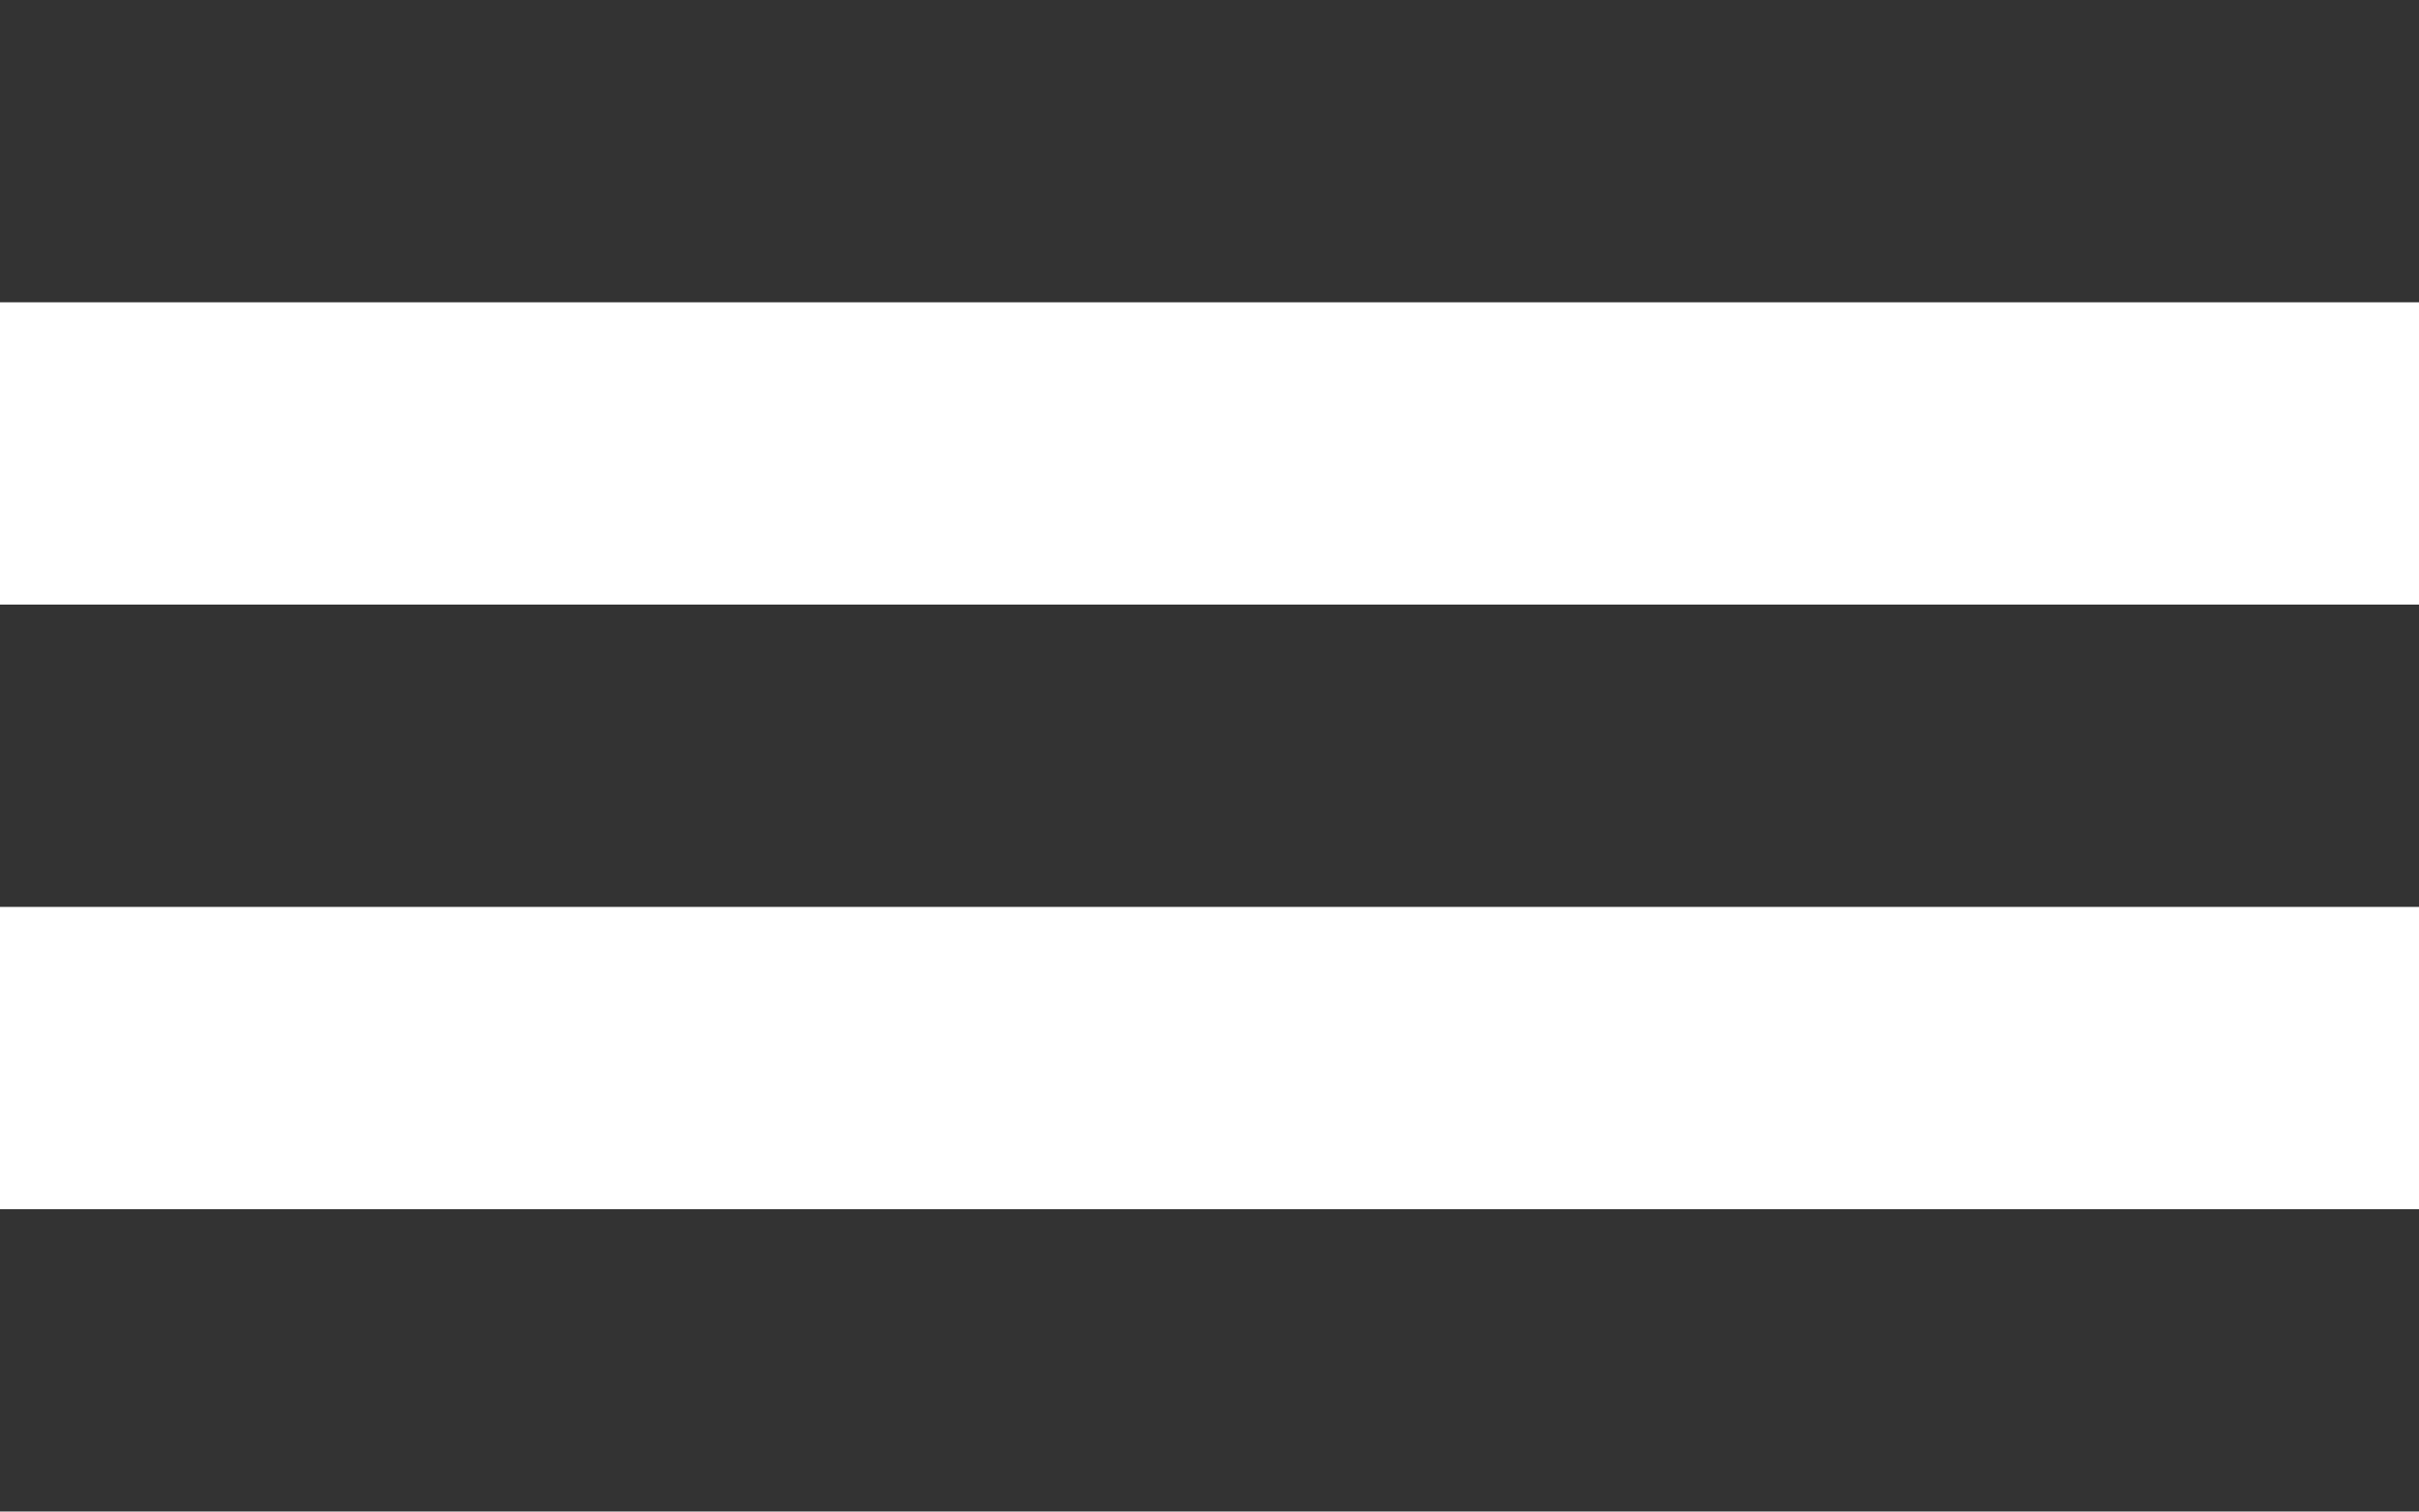
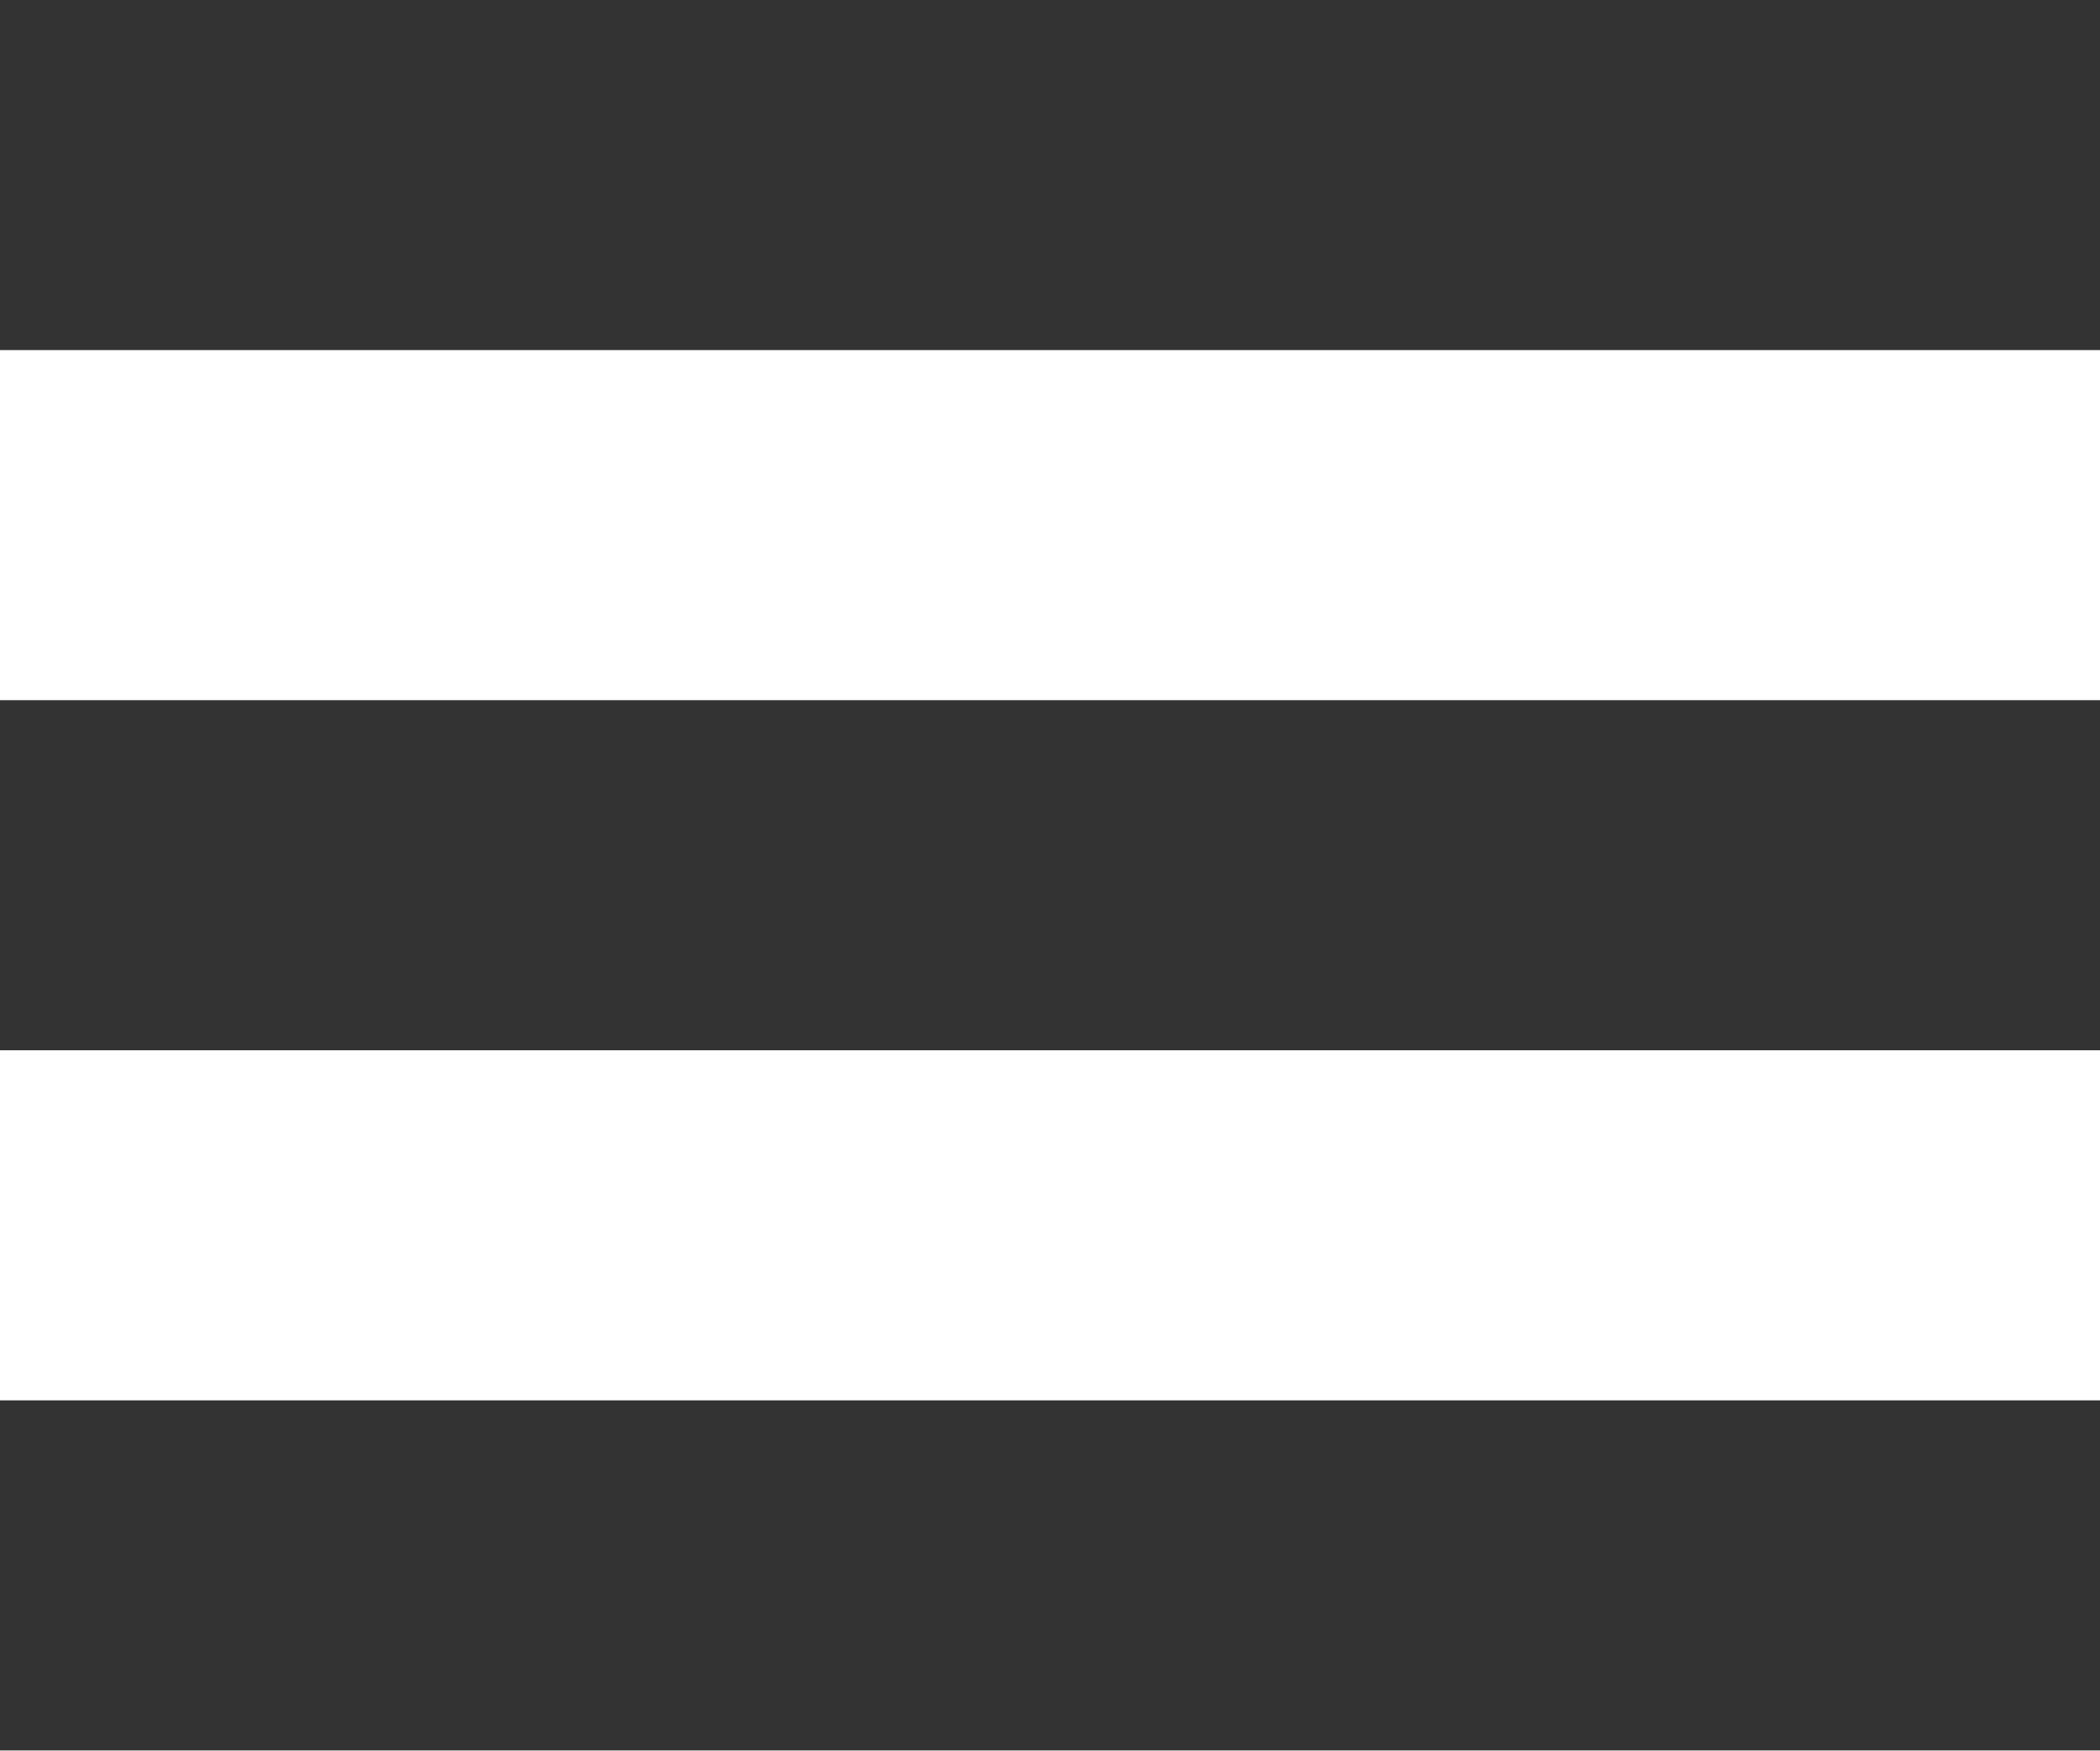
- <svg xmlns="http://www.w3.org/2000/svg" width="32px" height="20px" viewBox="0 0 32 20" version="1.1">
+ <svg xmlns="http://www.w3.org/2000/svg" width="24px" height="20px" viewBox="0 0 24 20" version="1.1">
  <defs />
  <g id="metafora" stroke="none" stroke-width="1" fill="none" fill-rule="evenodd">
-     <g id="Desktop-HD-Copy" transform="translate(-12, -161)">
+     <g id="Desktop-HD-Copy" transform="translate(-16, -161)" fill="#333333">
      <g id="bars" transform="translate(12, 161)">
-         <rect id="Rectangle-14" stroke="#333333" stroke-width="2" x="1" y="1" width="30" height="2" />
-         <rect id="Rectangle-14-Copy" fill="#333333" fill-rule="evenodd" x="0" y="8" width="32" height="4" />
-         <rect id="Rectangle-14-Copy-2" fill="#333333" fill-rule="evenodd" x="0" y="16" width="32" height="4" />
+         <rect id="Rectangle" x="4" y="0" width="24" height="4" />
+         <rect id="Rectangle-Copy" x="4" y="16" width="24" height="4" />
+         <rect id="Rectangle-Copy-2" x="4" y="8" width="24" height="4" />
      </g>
    </g>
  </g>
</svg>
